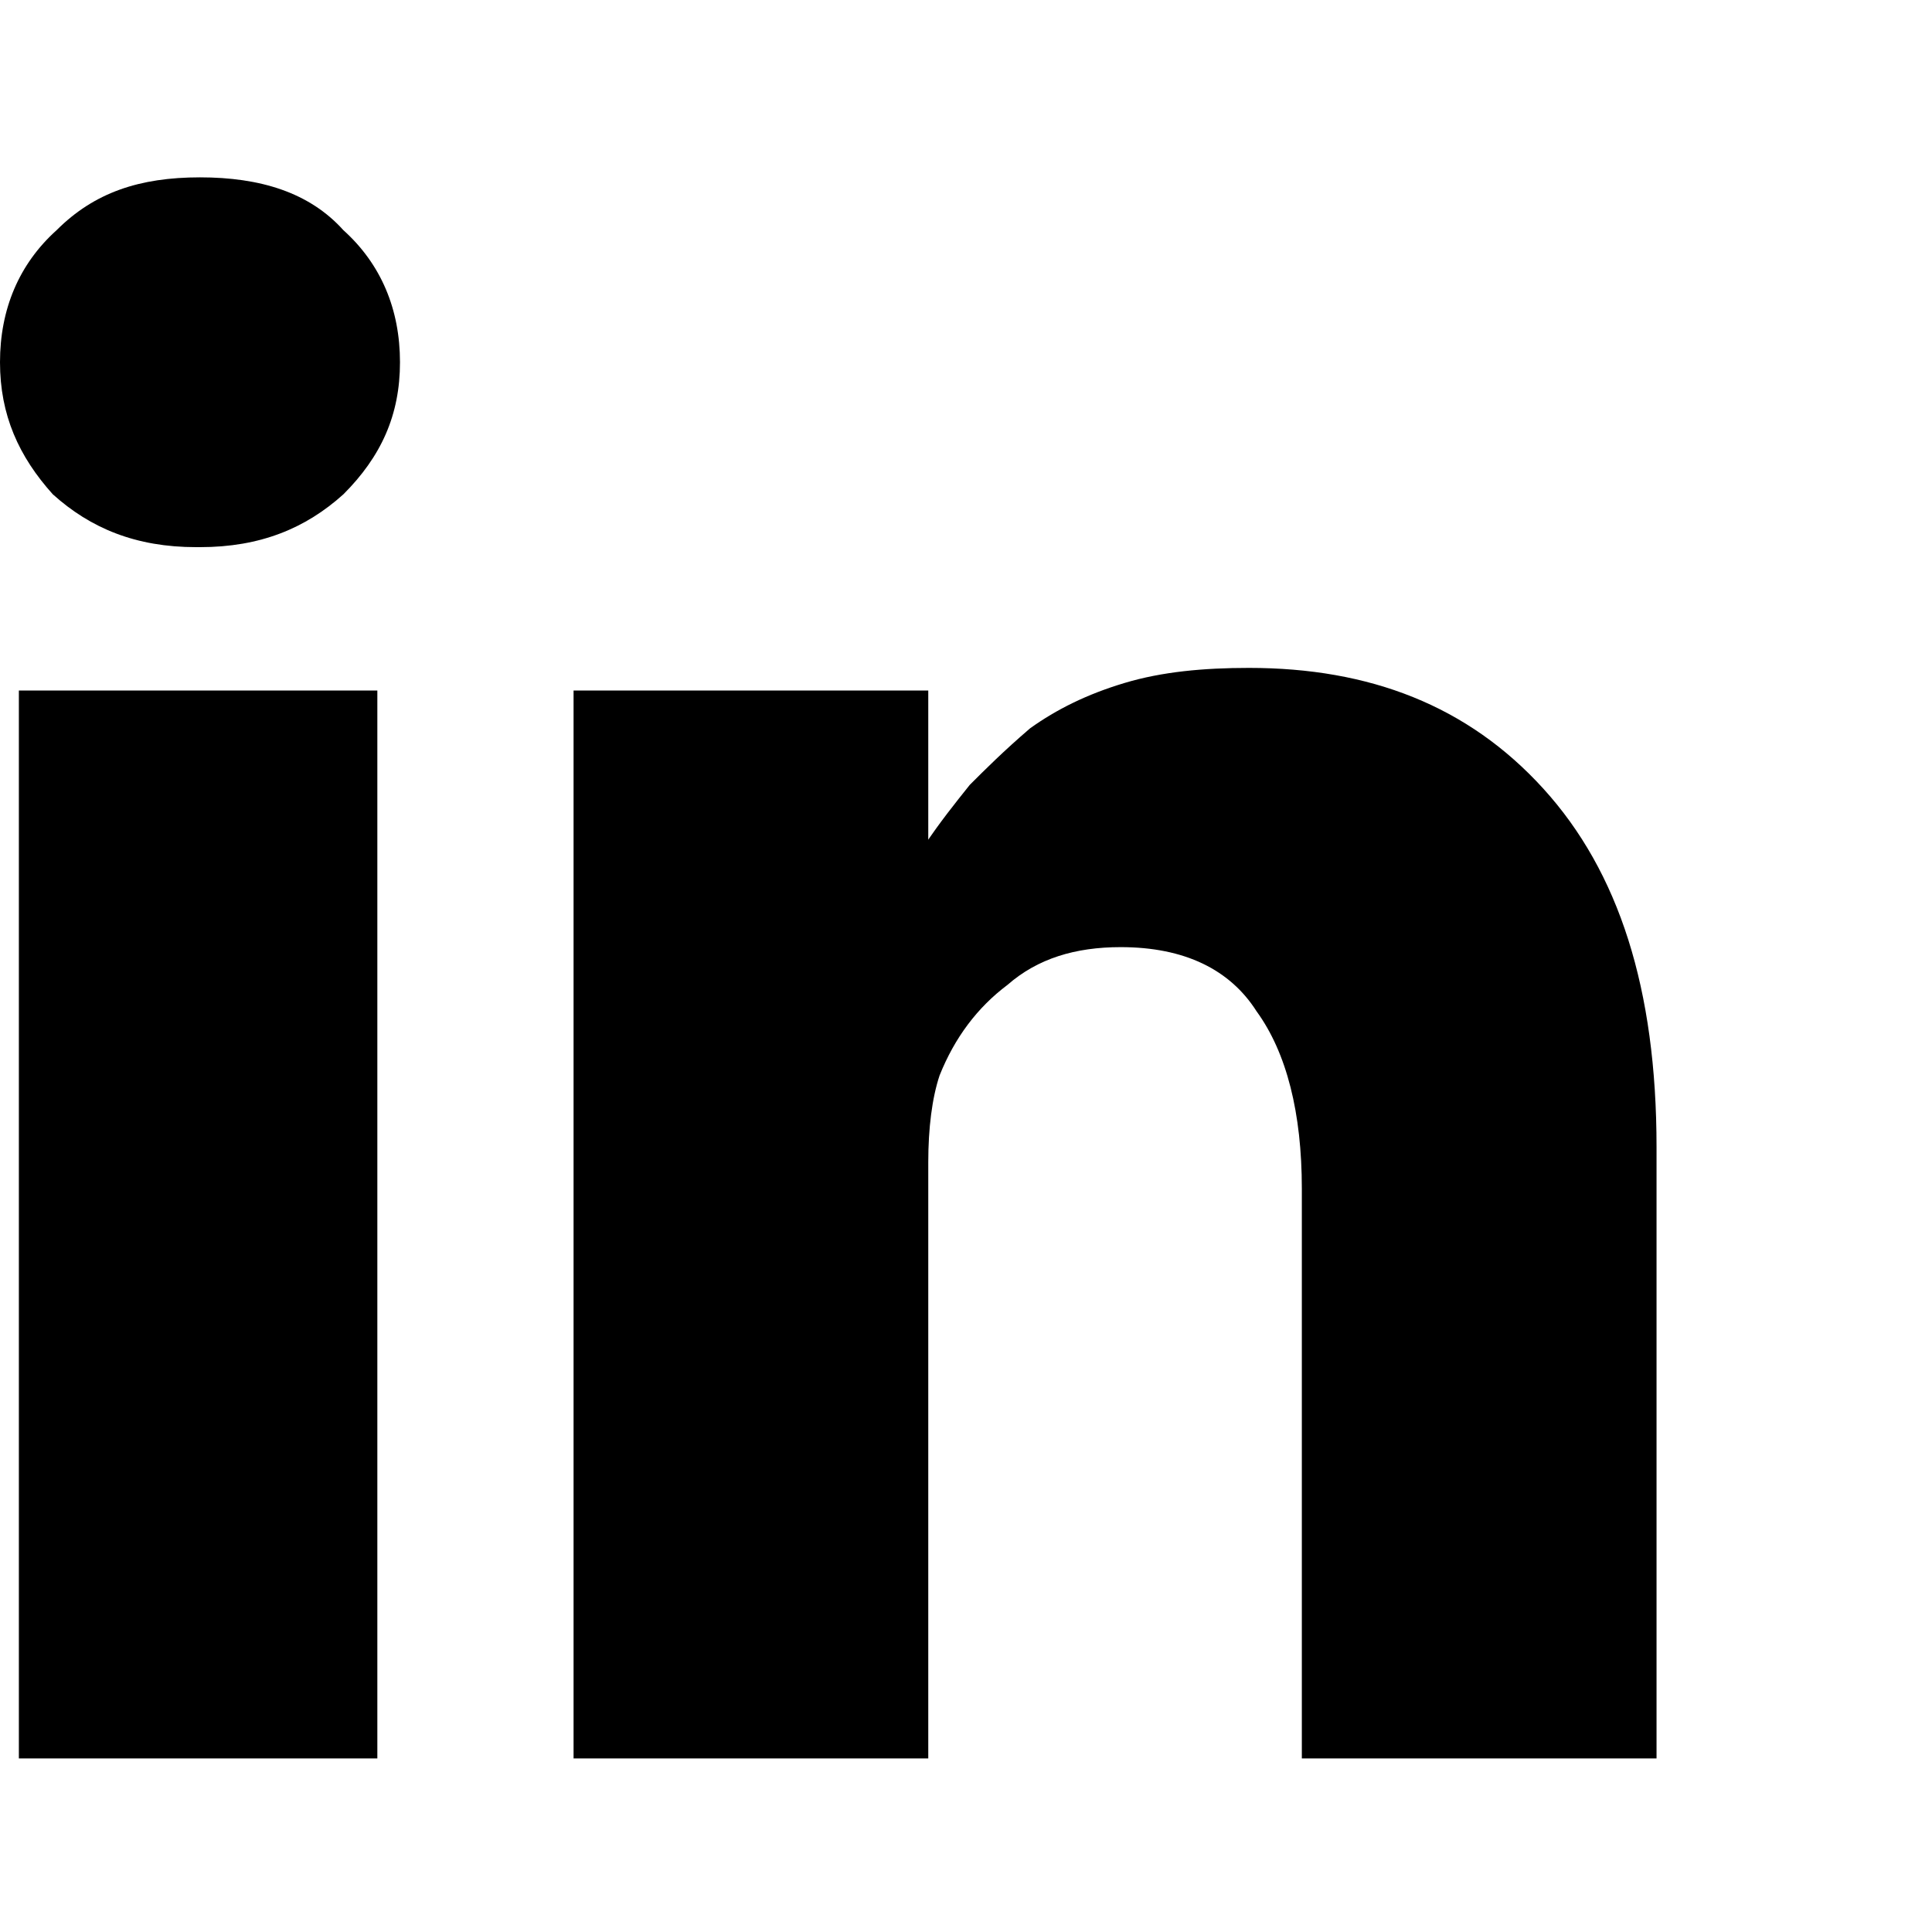
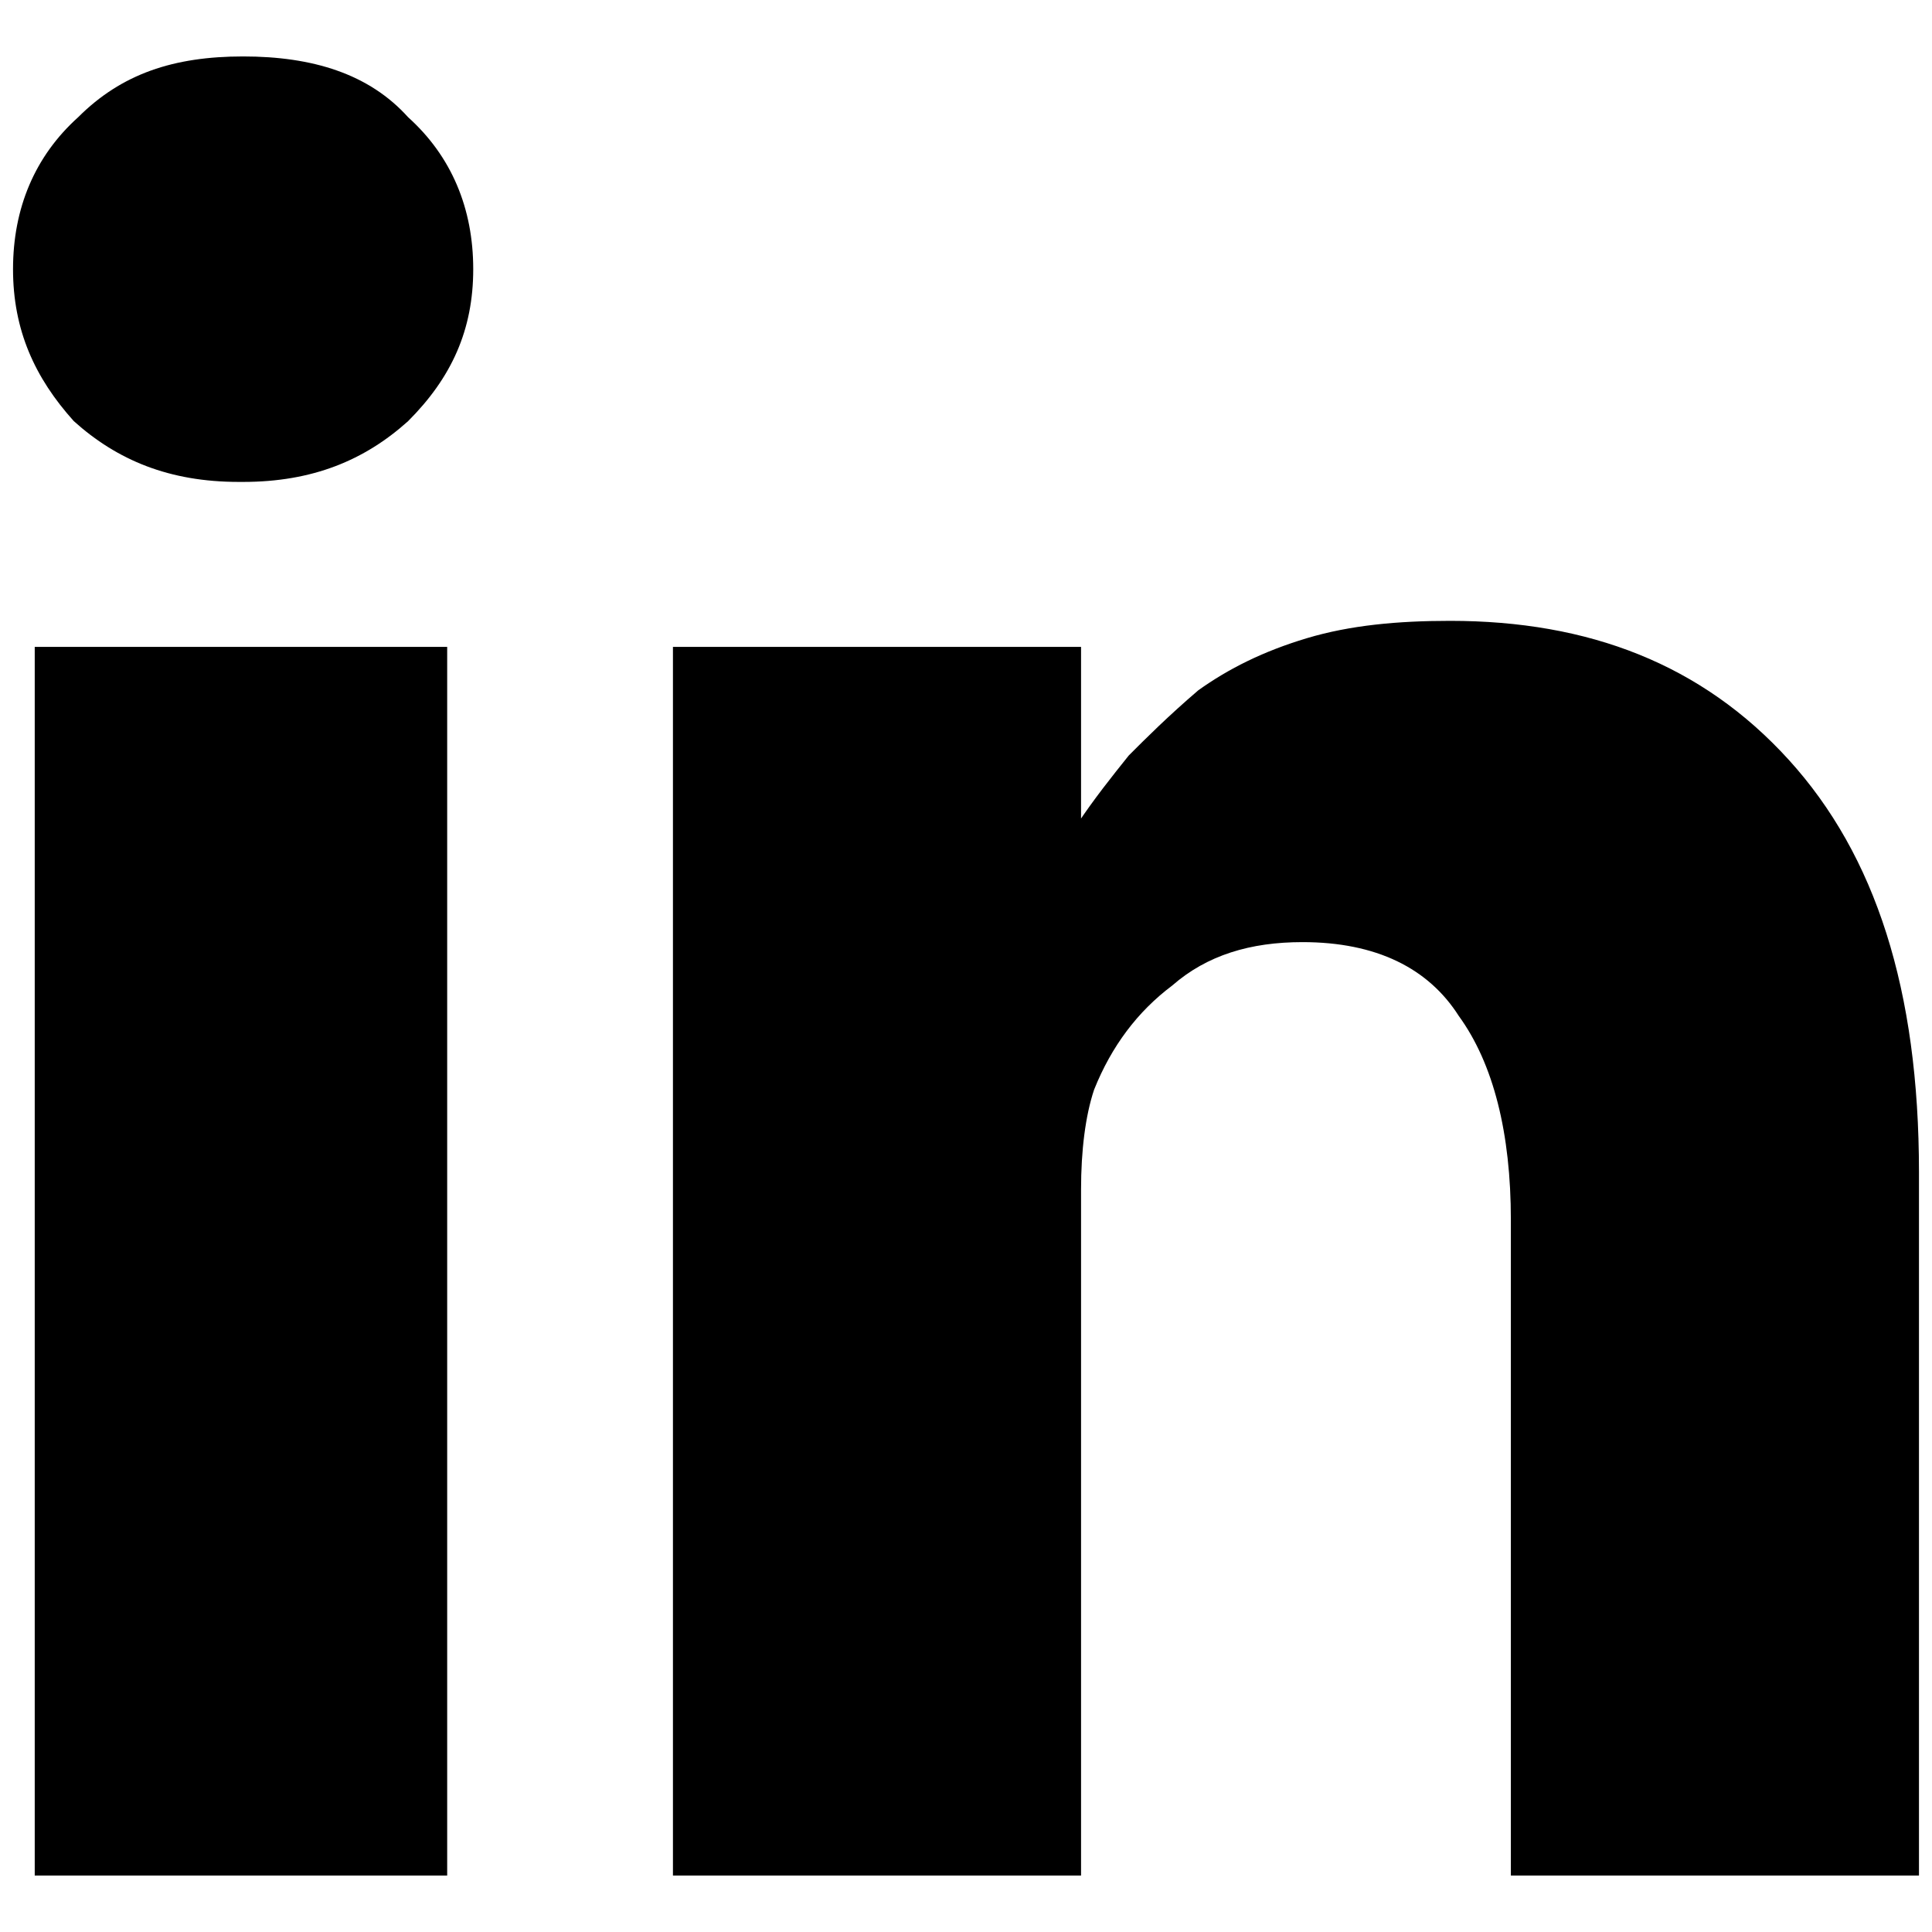
- <svg xmlns="http://www.w3.org/2000/svg" viewBox="0 0 1024 1024">
-   <path class="path1" d="M0 192c0 28 10 50 28 70 20 18 44 28 76 28h2c32 0 56-10 76-28 20-20 30-42 30-70s-10-52-30-70c-18-20-44-28-76-28s-56 8-76 28c-20 18-30 42-30 70zM10 932h190v-566h-190v566zM304 932h188v-316c0-18 2-34 6-46 8-20 20-36 36-48 16-14 36-20 60-20 34 0 58 12 72 34 16 22 24 54 24 94v302h188v-324c0-84-20-146-60-190s-92-64-156-64c-24 0-46 2-66 8s-36 14-50 24c-14 12-24 22-32 30-8 10-16 20-24 32h2v-82h-188v566z" />
+ <svg xmlns="http://www.w3.org/2000/svg" viewBox="0 0 890 890">
+   <path d="M6 124c0 28 10 50 28 70 20 18 44 28 76 28h2c32 0 56-10 76-28 20-20 30-42 30-70s-10-52-30-70c-18-20-44-28-76-28s-56 8-76 28C16 72 6 96 6 124zm10 740h190V298H16v566zm294 0h188V548c0-18 2-34 6-46 8-20 20-36 36-48 16-14 36-20 60-20 34 0 58 12 72 34 16 22 24 54 24 94v302h188V540c0-84-20-146-60-190s-92-64-156-64c-24 0-46 2-66 8s-36 14-50 24c-14 12-24 22-32 30-8 10-16 20-24 32h2v-82H310v566z" />
</svg>
